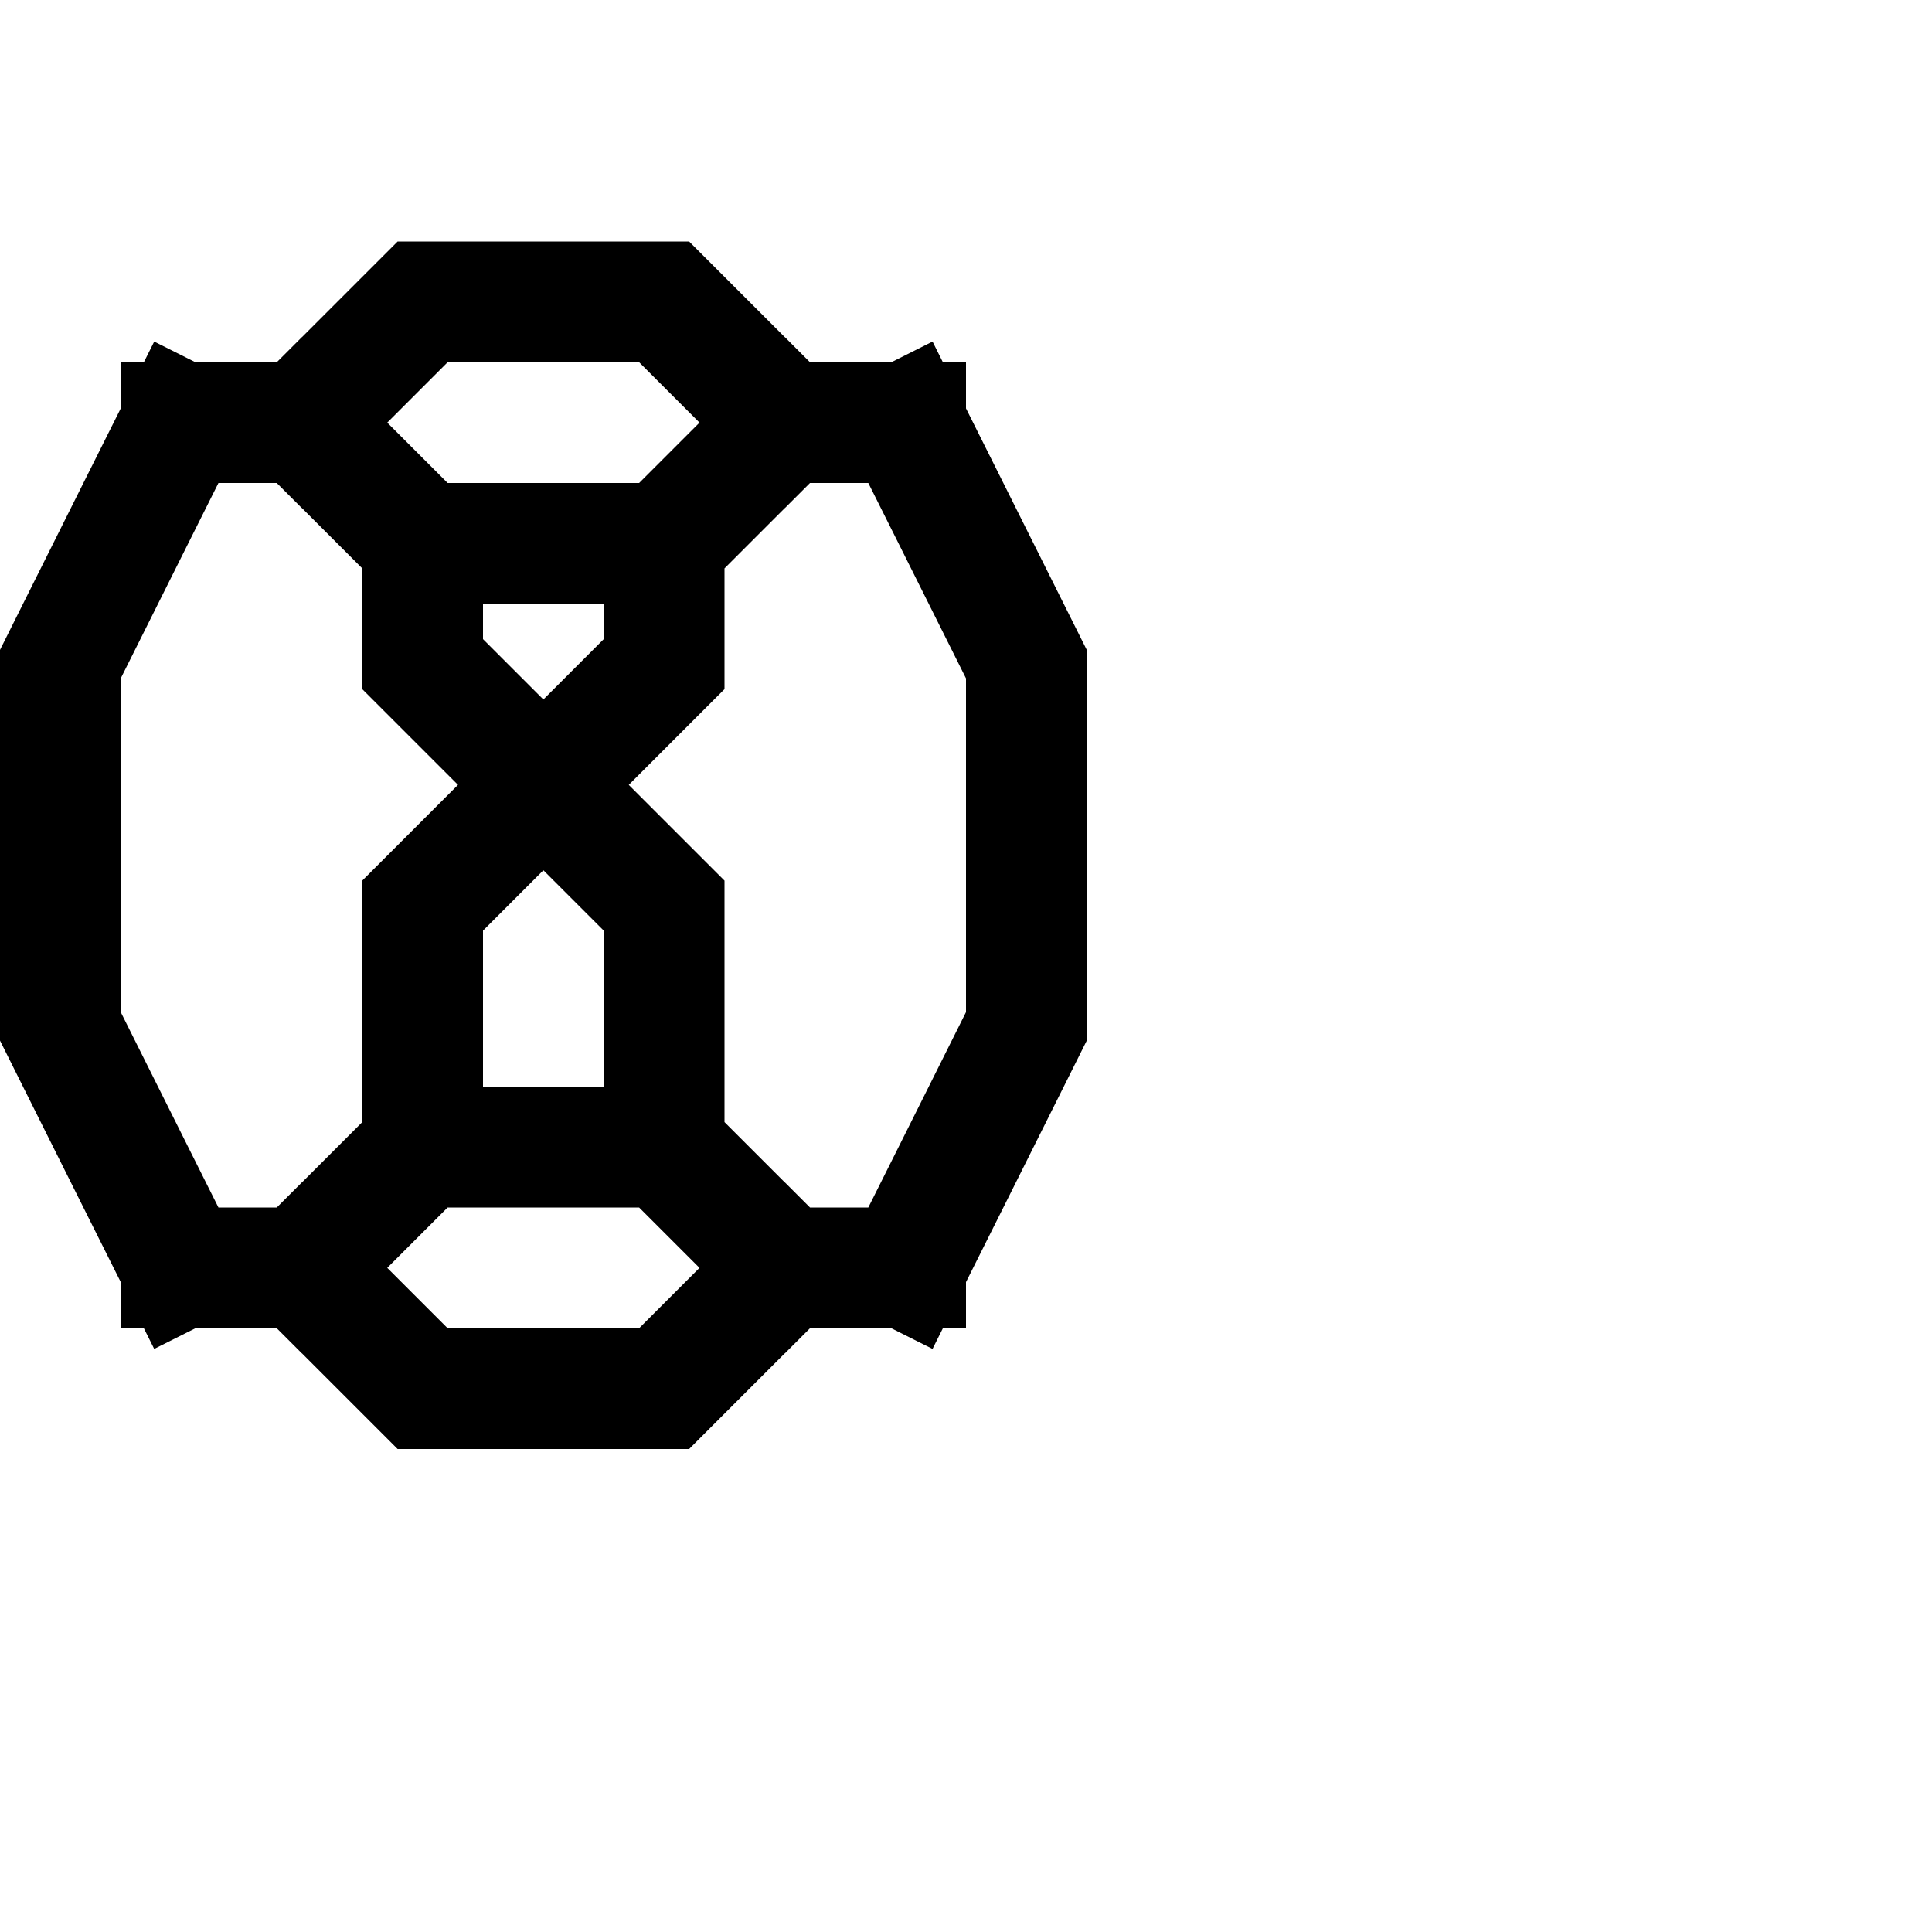
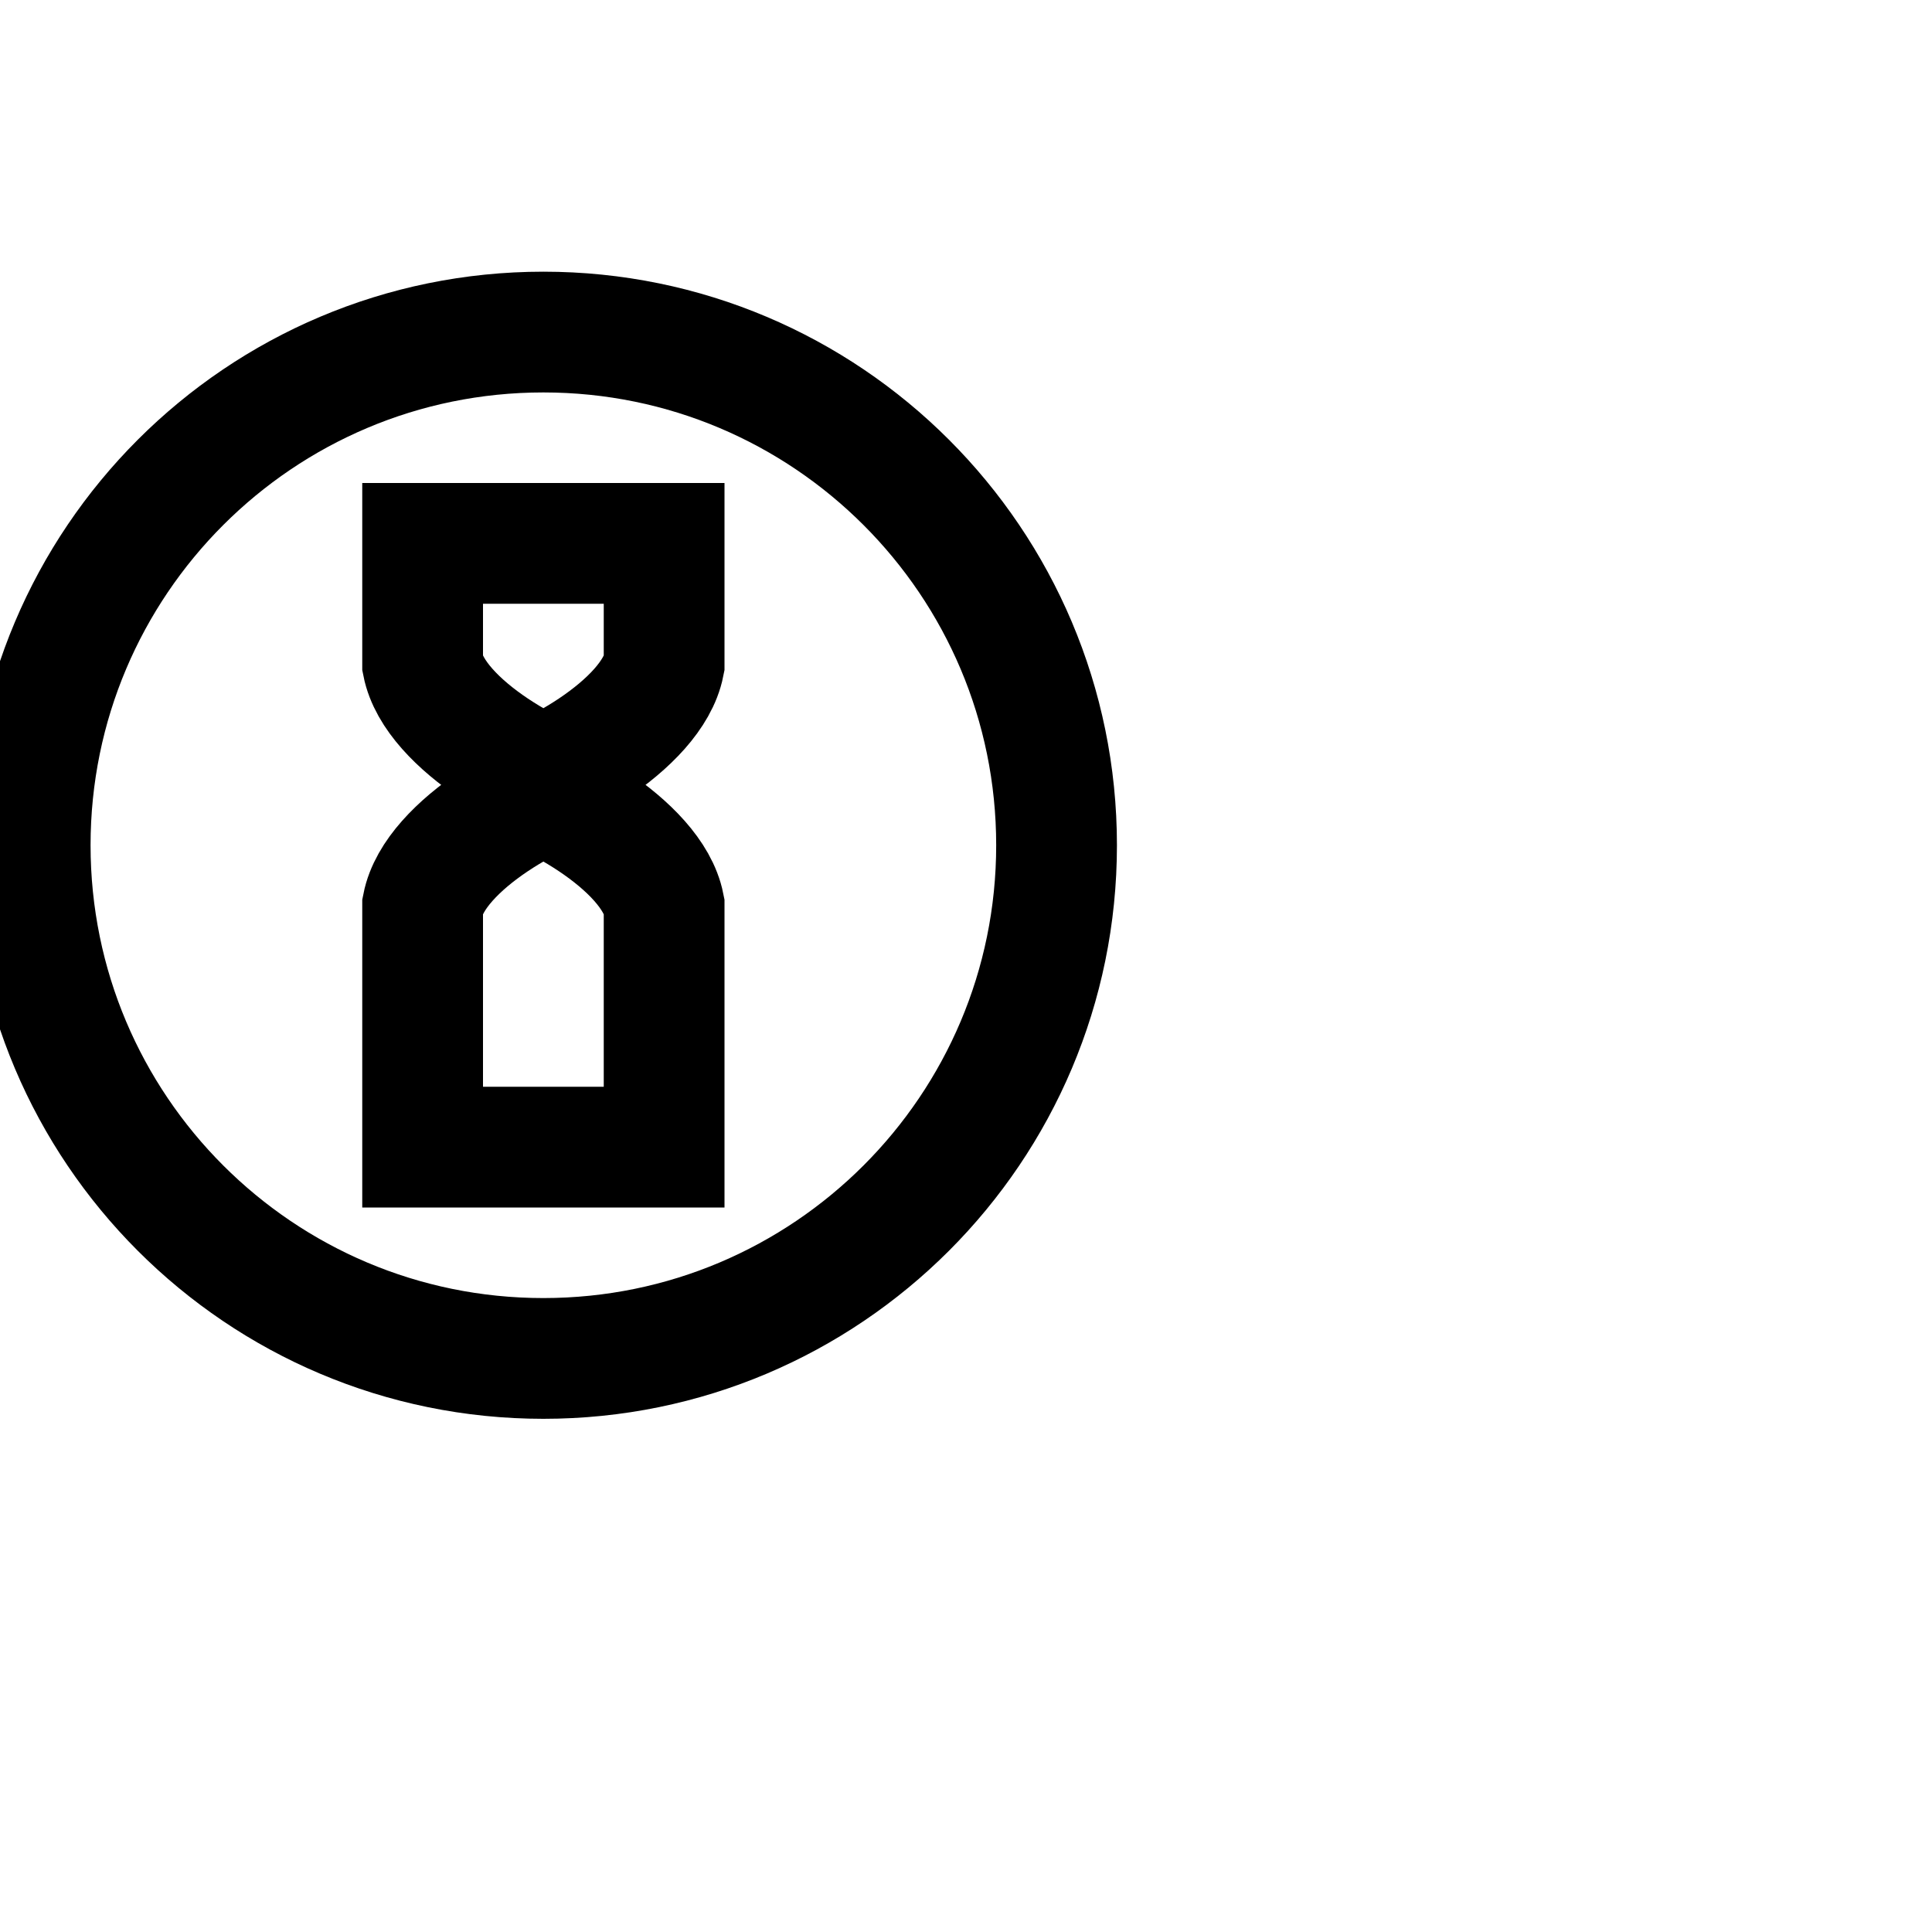
<svg xmlns="http://www.w3.org/2000/svg" viewBox="0 0 16 16" width="160" height="160">
-   <path d="M3.000 3.500 C2.667 3.500 1.333 3.500 1.000 3.500  M1.724 3.053 C1.390 3.719 0.833 4.833 0.500 5.500 C0.500 6.500 0.500 7.500 0.500 8.500 C0.833 9.167 1.390 10.281 1.724 10.947  M1.000 10.500 C1.333 10.500 2.667 10.500 3.000 10.500  M2.146 3.854 C2.480 3.520 3.167 2.833 3.500 2.500 C4.167 2.500 4.833 2.500 5.500 2.500 C5.833 2.833 6.520 3.520 6.854 3.854  M2.146 3.146 C2.480 3.480 3.520 4.520 3.854 4.854  M2.146 10.854 C2.480 10.520 3.520 9.480 3.854 9.146  M2.146 10.146 C2.480 10.480 3.167 11.167 3.500 11.500 C4.167 11.500 4.833 11.500 5.500 11.500 C5.833 11.167 6.520 10.480 6.854 10.146  M3.500 4.000 C3.500 4.333 3.500 5.167 3.500 5.500 C3.833 5.833 4.520 6.520 4.854 6.854  M3.000 4.500 C3.667 4.500 5.333 4.500 6.000 4.500  M3.500 10.000 C3.500 9.333 3.500 8.167 3.500 7.500 C3.833 7.167 4.520 6.480 4.854 6.146  M3.000 9.500 C3.667 9.500 5.333 9.500 6.000 9.500  M4.146 6.854 C4.480 6.520 5.167 5.833 5.500 5.500 C5.500 5.167 5.500 4.333 5.500 4.000  M4.146 6.146 C4.480 6.480 5.167 7.167 5.500 7.500 C5.500 8.167 5.500 9.333 5.500 10.000  M5.146 4.854 C5.480 4.520 6.520 3.480 6.854 3.146  M5.146 9.146 C5.480 9.480 6.520 10.520 6.854 10.854  M6.000 3.500 C6.333 3.500 7.667 3.500 8.000 3.500  M7.276 3.053 C7.610 3.719 8.167 4.833 8.500 5.500 C8.500 6.500 8.500 7.500 8.500 8.500 C8.167 9.167 7.610 10.281 7.276 10.947  M8.000 10.500 C7.667 10.500 6.333 10.500 6.000 10.500 " fill="none" stroke="#000" stroke-width="1.0" stroke-linecap="butt" stroke-linejoin="miter" stroke-miterlimit="4" />
+   <path d="M8.750 7.000 C8.750 4.653 6.847 2.750 4.500 2.750 C2.153 2.750 0.250 4.653 0.250 7.000 C0.250 9.347 2.153 11.250 4.500 11.250 C6.847 11.250 8.750 9.347 8.750 7.000 Z M4.990 6.598 C4.486 6.497 3.600 6.005 3.500 5.500 C3.500 5.167 3.500 4.333 3.500 4.000  M3.000 4.500 C3.667 4.500 5.333 4.500 6.000 4.500  M5.500 4.000 C5.500 4.333 5.500 5.167 5.500 5.500 C5.400 6.005 4.514 6.497 4.010 6.598  M4.990 6.402 C4.486 6.503 3.600 6.995 3.500 7.500 C3.500 8.167 3.500 9.333 3.500 10.000  M3.000 9.500 C3.667 9.500 5.333 9.500 6.000 9.500  M5.500 10.000 C5.500 9.333 5.500 8.167 5.500 7.500 C5.400 6.995 4.514 6.503 4.010 6.402 " fill="none" stroke="#000" stroke-width="1.0" stroke-linecap="butt" stroke-linejoin="miter" stroke-miterlimit="4" />
</svg>
